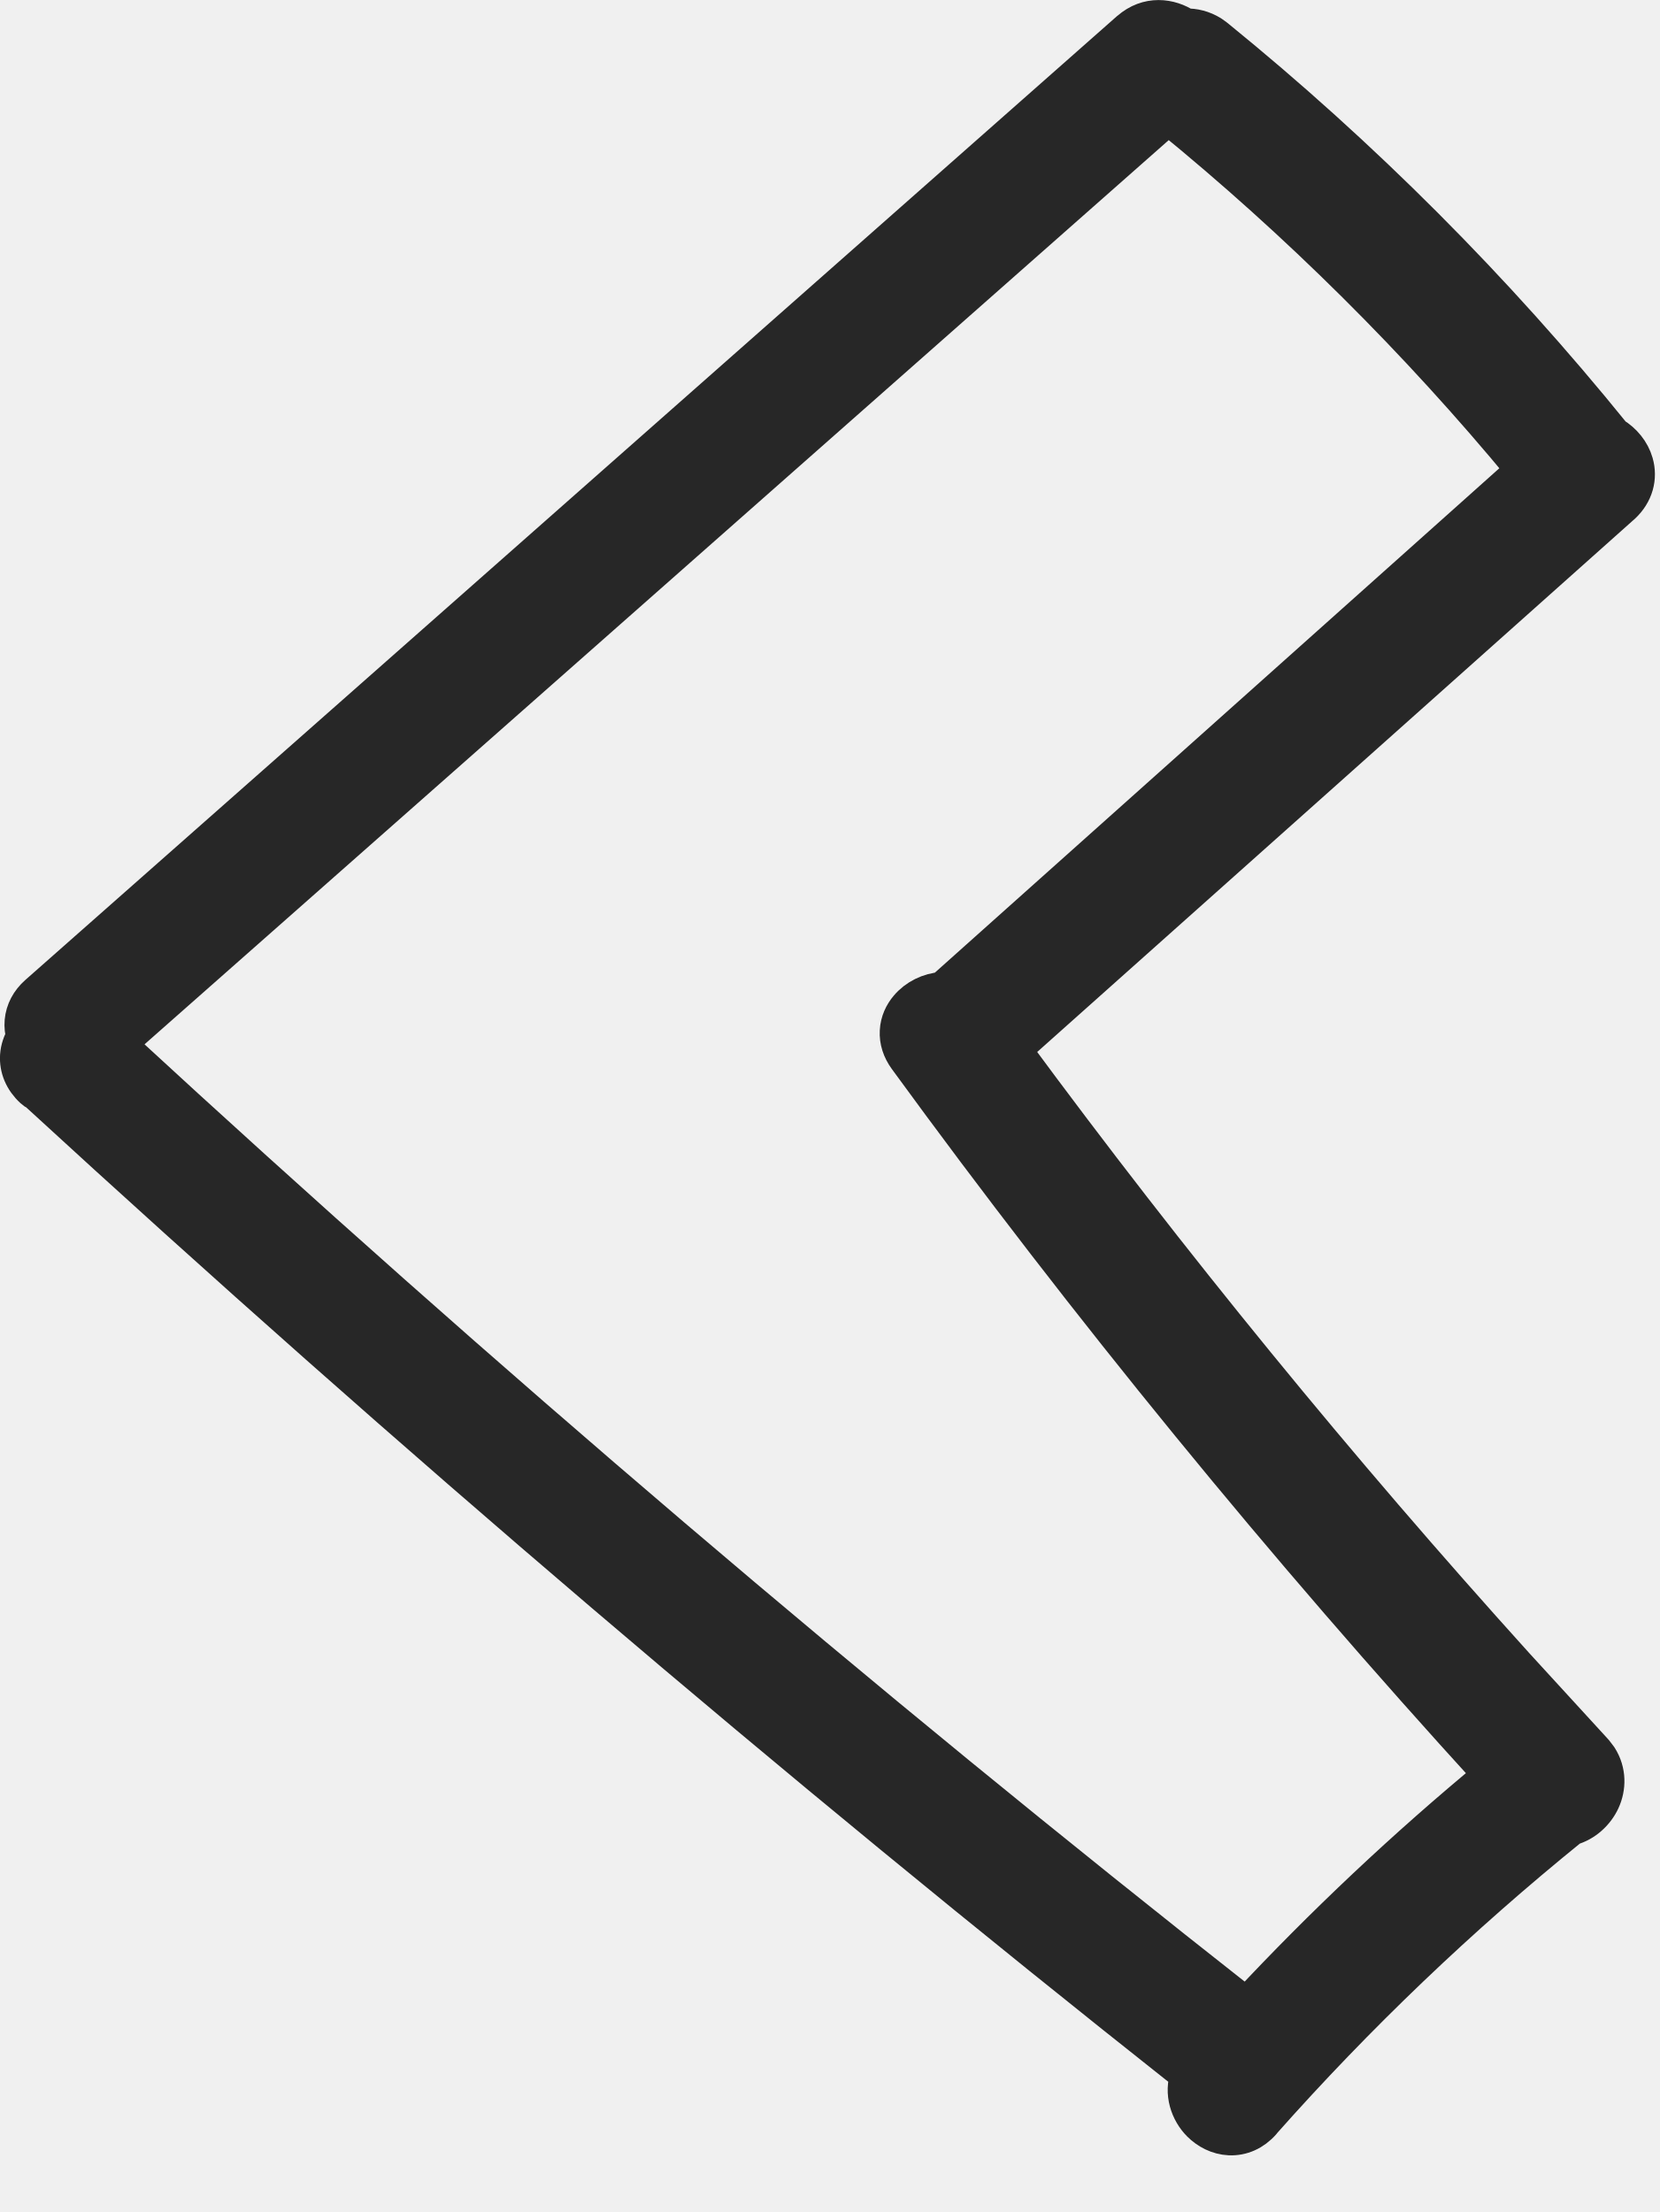
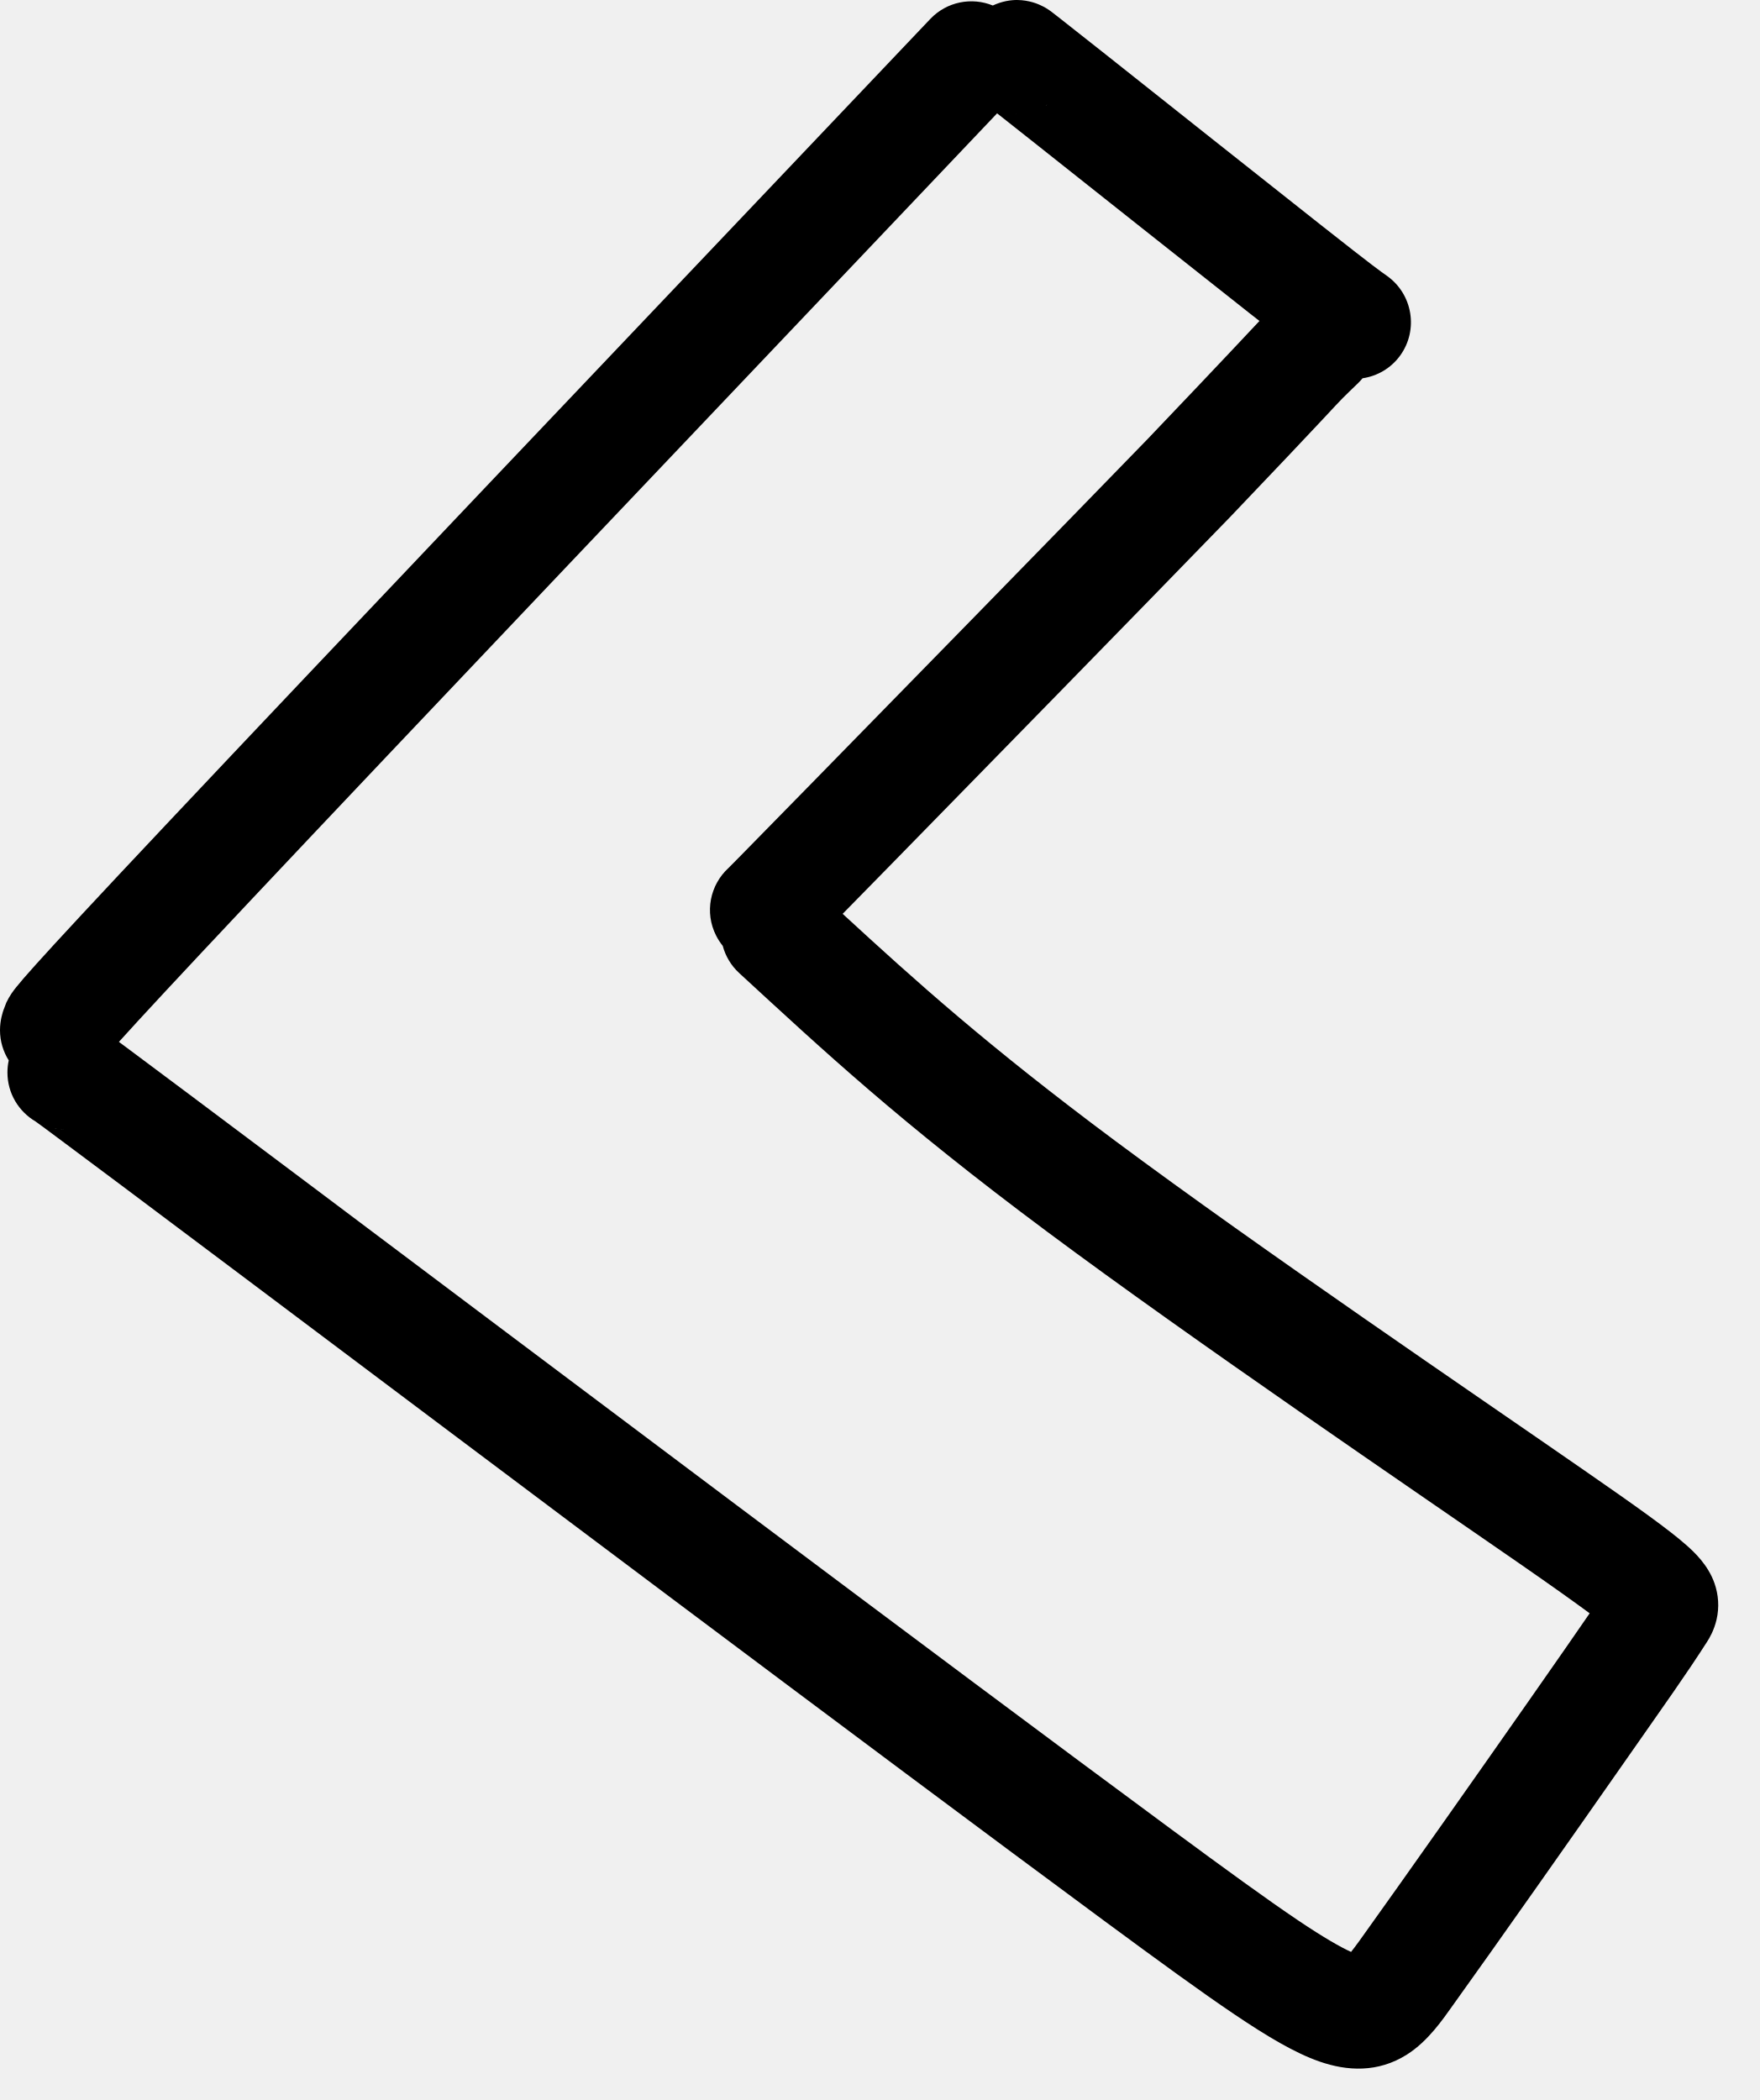
- <svg xmlns="http://www.w3.org/2000/svg" width="21" height="28" viewBox="0 0 21 28" fill="none">
-   <g clip-path="url(#clip0_23_67)">
-     <path d="M14.289 0.374C14.526 0.166 14.811 0.204 15.006 0.334C15.116 0.331 15.229 0.358 15.334 0.423L15.394 0.466L15.395 0.467C17.241 1.967 18.926 3.656 20.422 5.505C20.551 5.583 20.657 5.708 20.7 5.859C20.753 6.044 20.705 6.248 20.536 6.404L20.534 6.405L12.823 13.285C14.815 15.988 16.94 18.589 19.191 21.08L20.183 22.163L20.188 22.168L20.246 22.244C20.361 22.425 20.355 22.63 20.279 22.795C20.206 22.952 20.063 23.085 19.887 23.134C18.486 24.268 17.18 25.515 15.984 26.864L15.985 26.865C15.869 26.998 15.718 27.063 15.561 27.056C15.412 27.049 15.281 26.978 15.187 26.884C15.041 26.738 14.954 26.496 15.041 26.264C10.021 22.292 5.163 18.15 0.468 13.835C0.448 13.826 0.429 13.813 0.412 13.797C0.28 13.676 0.217 13.521 0.227 13.363C0.233 13.274 0.263 13.192 0.305 13.12C0.287 13.06 0.279 12.995 0.285 12.927C0.297 12.794 0.361 12.671 0.471 12.574L14.288 0.374H14.289ZM1.491 13.216C6.097 17.465 10.858 21.523 15.777 25.39C16.748 24.35 17.784 23.374 18.881 22.468C16.247 19.583 13.772 16.555 11.471 13.398C11.394 13.292 11.355 13.174 11.362 13.053C11.368 12.933 11.418 12.829 11.486 12.749C11.593 12.622 11.757 12.54 11.93 12.529L19.292 5.95C17.941 4.315 16.432 2.816 14.788 1.476L1.491 13.216Z" fill="#272727" stroke="#272727" stroke-width="0.453" stroke-linejoin="round" />
-   </g>
-   <defs>
-     <clipPath id="clip0_23_67">
-       <rect width="21" height="28" fill="white" />
-     </clipPath>
-   </defs>
+ <svg xmlns="http://www.w3.org/2000/svg" width="31" height="37" viewBox="0 0 31 37" fill="none">
+   <path d="M17.921 2.26309e-05C18.137 0.002 18.296 0.076 18.32 0.087C18.373 0.11 18.413 0.133 18.429 0.143C18.463 0.163 18.489 0.182 18.497 0.188C18.508 0.195 18.518 0.203 18.525 0.208C18.551 0.227 18.59 0.257 18.646 0.302C18.766 0.395 19.001 0.581 19.466 0.949C20.399 1.689 22.26 3.168 23.256 3.953C24.249 4.736 24.31 4.772 24.439 4.864C24.887 5.186 24.991 5.811 24.67 6.26C24.506 6.489 24.262 6.627 24.004 6.665C23.98 6.693 23.955 6.722 23.928 6.748C23.785 6.884 23.726 6.944 23.664 7.005H23.663C23.547 7.12 23.387 7.311 21.659 9.122L21.653 9.128C20.082 10.749 17.16 13.737 15.697 15.232C15.329 15.608 15.052 15.889 14.845 16.101C16.128 17.281 17.379 18.412 19.648 20.102C22.219 22.015 25.96 24.553 27.898 25.898C28.837 26.548 29.407 26.955 29.716 27.23C29.846 27.346 30.09 27.57 30.204 27.895C30.275 28.098 30.291 28.318 30.241 28.534C30.197 28.726 30.113 28.866 30.072 28.929C29.697 29.514 29.379 29.956 28.57 31.114C27.8 32.217 26.345 34.288 25.577 35.357C25.427 35.566 25.161 35.963 24.785 36.2C24.274 36.523 23.731 36.492 23.242 36.321C22.81 36.17 22.318 35.876 21.75 35.493C21.163 35.098 20.413 34.551 19.442 33.835C15.546 30.961 8.055 25.326 4.309 22.513C2.434 21.105 1.495 20.402 1.023 20.052C0.793 19.88 0.68 19.797 0.626 19.759C0.33 19.585 0.131 19.264 0.131 18.896C0.131 18.823 0.139 18.751 0.154 18.683C0.057 18.529 8.89887e-05 18.347 0 18.151C6.99688e-05 17.973 0.05 17.83 0.061 17.797L0.112 17.664C0.169 17.543 0.237 17.454 0.286 17.393C0.353 17.309 0.458 17.187 0.629 16.997C0.977 16.61 1.653 15.879 2.979 14.472C5.631 11.655 10.907 6.105 16.389 0.334C16.681 0.027 17.12 -0.054 17.49 0.097C17.657 0.019 17.813 -0.001 17.921 2.26309e-05ZM17.566 1.997C12.18 7.668 7.039 13.076 4.435 15.843C3.11 17.25 2.447 17.966 2.115 18.335C2.108 18.343 2.101 18.35 2.095 18.357C2.131 18.384 2.171 18.414 2.215 18.446C2.691 18.8 3.635 19.506 5.51 20.913C9.262 23.731 16.741 29.359 20.629 32.226C21.604 32.945 22.322 33.467 22.867 33.834C23.331 34.146 23.621 34.309 23.802 34.391C23.838 34.343 23.889 34.28 23.952 34.191C24.712 33.132 26.162 31.07 26.931 29.97C27.457 29.216 27.762 28.781 28.005 28.425C27.739 28.228 27.345 27.947 26.759 27.541C24.852 26.219 21.06 23.646 18.454 21.706C15.822 19.747 14.494 18.498 13.021 17.143C12.876 17.009 12.78 16.842 12.732 16.664C12.688 16.61 12.649 16.55 12.616 16.485C12.408 16.076 12.509 15.59 12.833 15.294C12.854 15.273 12.898 15.229 12.986 15.14C13.17 14.953 13.536 14.579 14.268 13.832C15.731 12.337 18.65 9.353 20.218 7.735C21.644 6.241 22.022 5.829 22.188 5.655C22.134 5.614 22.078 5.57 22.019 5.523C21.02 4.736 19.154 3.254 18.224 2.517C17.91 2.268 17.703 2.105 17.566 1.997ZM1.086 19.895C1.108 19.896 1.128 19.896 1.131 19.896C1.107 19.896 1.084 19.894 1.061 19.893C1.069 19.893 1.078 19.895 1.086 19.895ZM0.98 19.886C0.988 19.887 0.996 19.887 1.003 19.888C0.989 19.886 0.975 19.883 0.962 19.881C0.968 19.882 0.974 19.885 0.98 19.886ZM0.778 19.832C0.781 19.833 0.784 19.833 0.786 19.834C0.783 19.833 0.78 19.831 0.776 19.83L0.778 19.832ZM1.996 18.242C1.998 18.221 1.999 18.202 2 18.184C2.001 18.168 2.001 18.154 2.001 18.151C2.001 18.182 1.999 18.212 1.996 18.242ZM13.033 15.151C13.02 15.159 13.004 15.168 12.986 15.179C12.984 15.18 12.981 15.182 12.979 15.184C13.003 15.168 13.029 15.154 13.055 15.141C13.053 15.142 13.043 15.146 13.033 15.151ZM17.906 2C17.907 2 17.909 1.999 17.91 1.999C17.906 1.999 17.902 1.999 17.898 1.999C17.9 1.999 17.904 2 17.906 2ZM18.42 1.86C18.424 1.858 18.428 1.858 18.432 1.855C18.438 1.851 18.445 1.846 18.451 1.842C18.441 1.848 18.43 1.854 18.42 1.86Z" fill="black" />
</svg>
